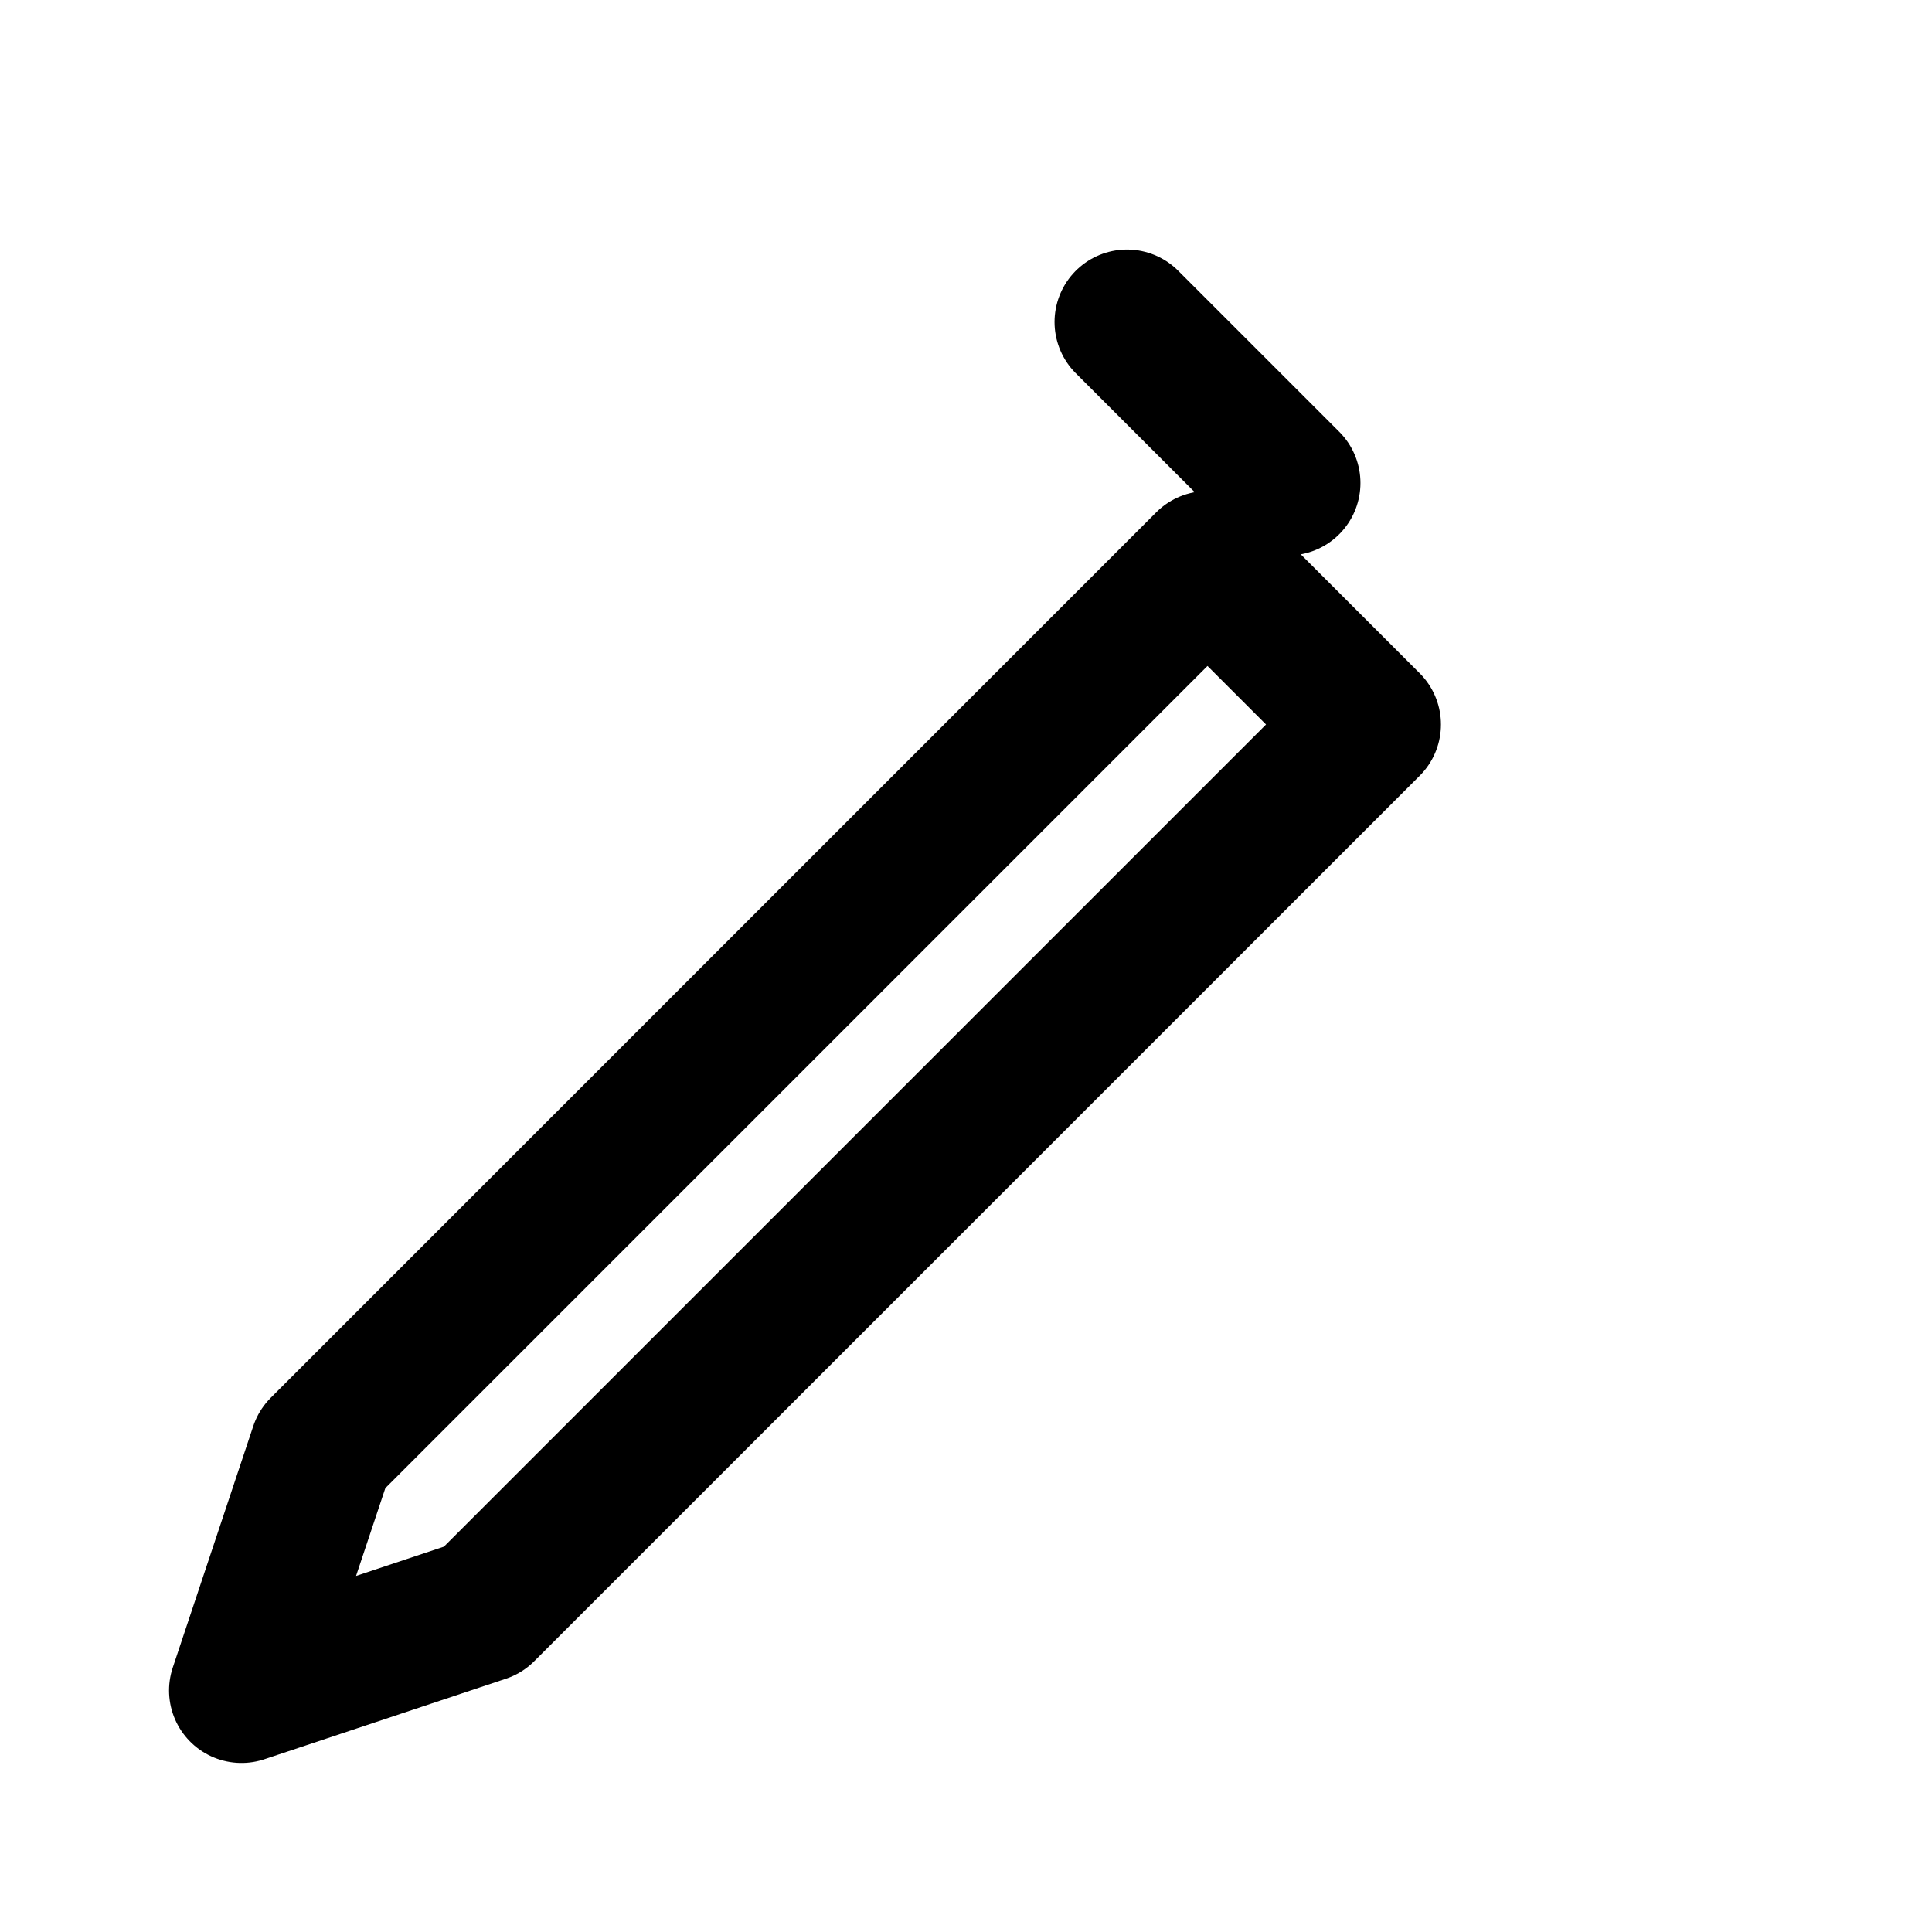
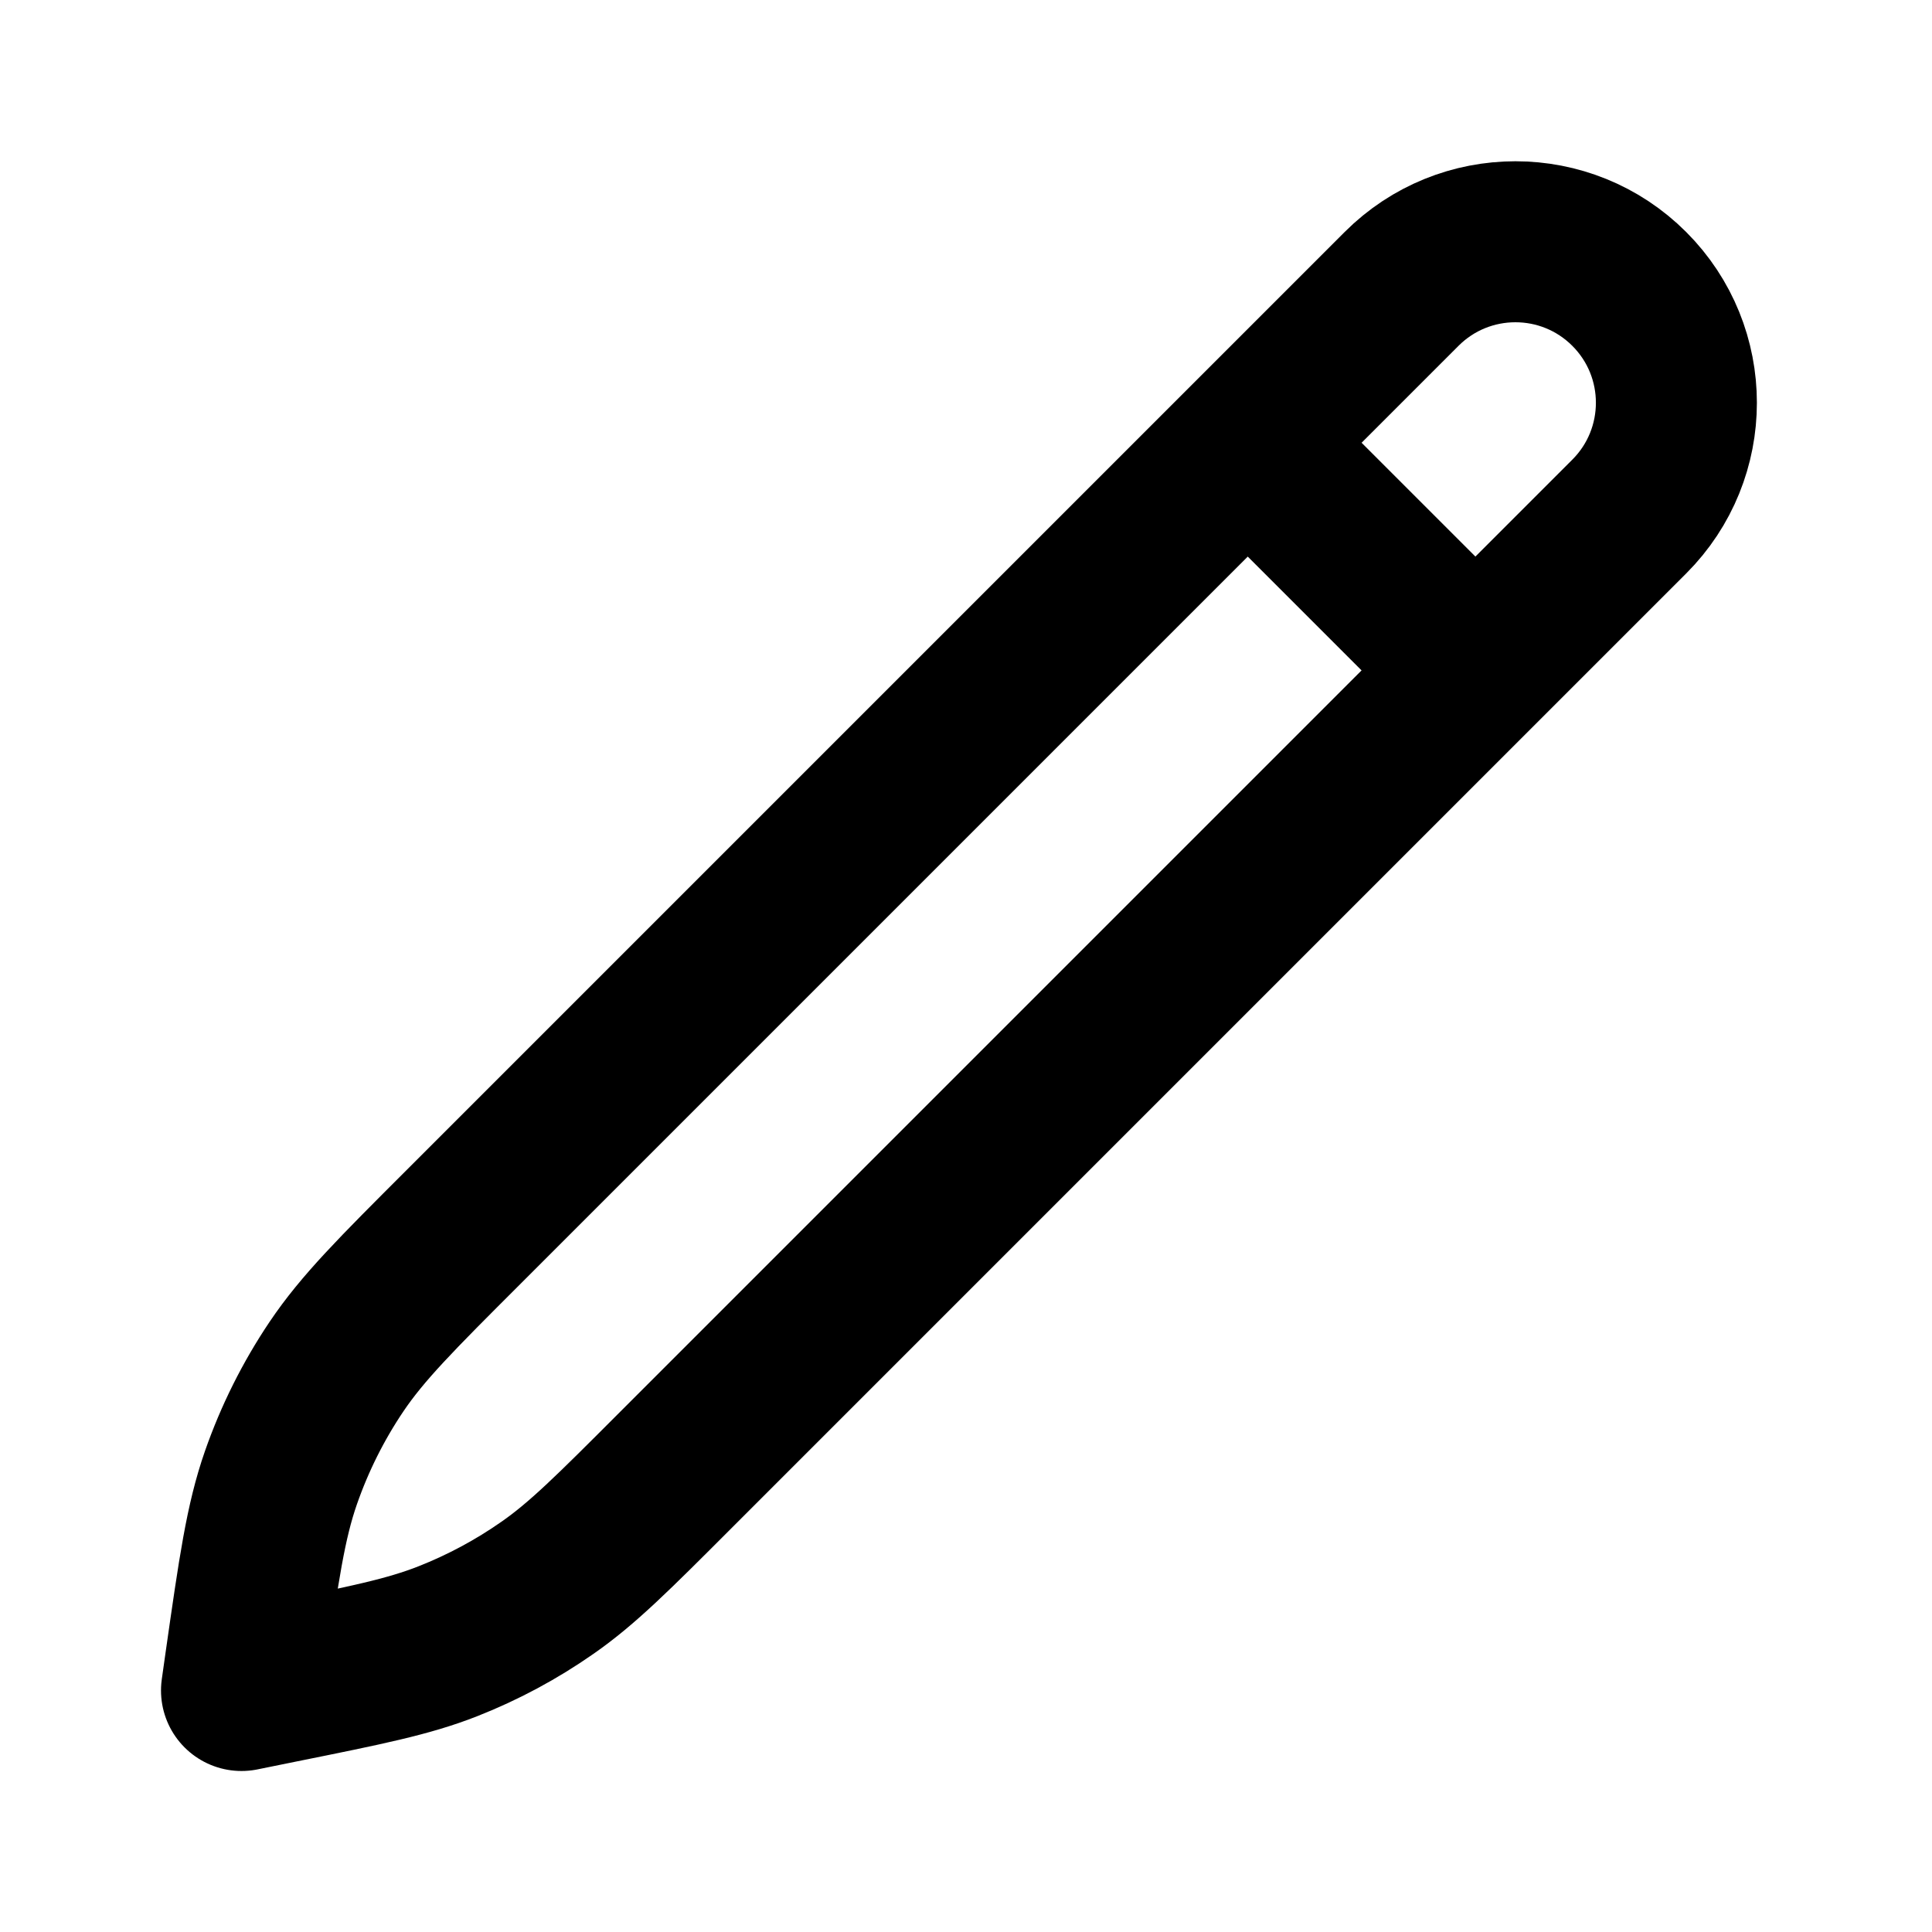
- <svg xmlns="http://www.w3.org/2000/svg" viewBox="0 0 24 24" fill="none" stroke="currentColor" stroke-width="1.8" stroke-linecap="round" stroke-linejoin="round">
-   <path d="M3 21l3-1 11-11-2-2L4 18l-1 3z" />
-   <path d="M14 4l2 2" />
+ <svg xmlns="http://www.w3.org/2000/svg" width="800px" height="800px" viewBox="0 0 24 24" fill="none">
+   <path d="M15.5 5.5L18.328 8.328M3 21L3.047 20.668C3.215 19.492 3.299 18.904 3.49 18.356C3.66 17.869 3.891 17.406 4.179 16.978C4.503 16.496 4.923 16.076 5.763 15.237L17.411 3.589C18.192 2.808 19.458 2.808 20.239 3.589C21.02 4.37 21.02 5.636 20.239 6.417L8.377 18.279C7.616 19.041 7.235 19.422 6.801 19.724C6.416 19.993 6.001 20.216 5.564 20.388C5.072 20.582 4.544 20.688 3.488 20.901L3 21Z" stroke="#000000" stroke-width="2" stroke-linecap="round" stroke-linejoin="round" />
</svg>
